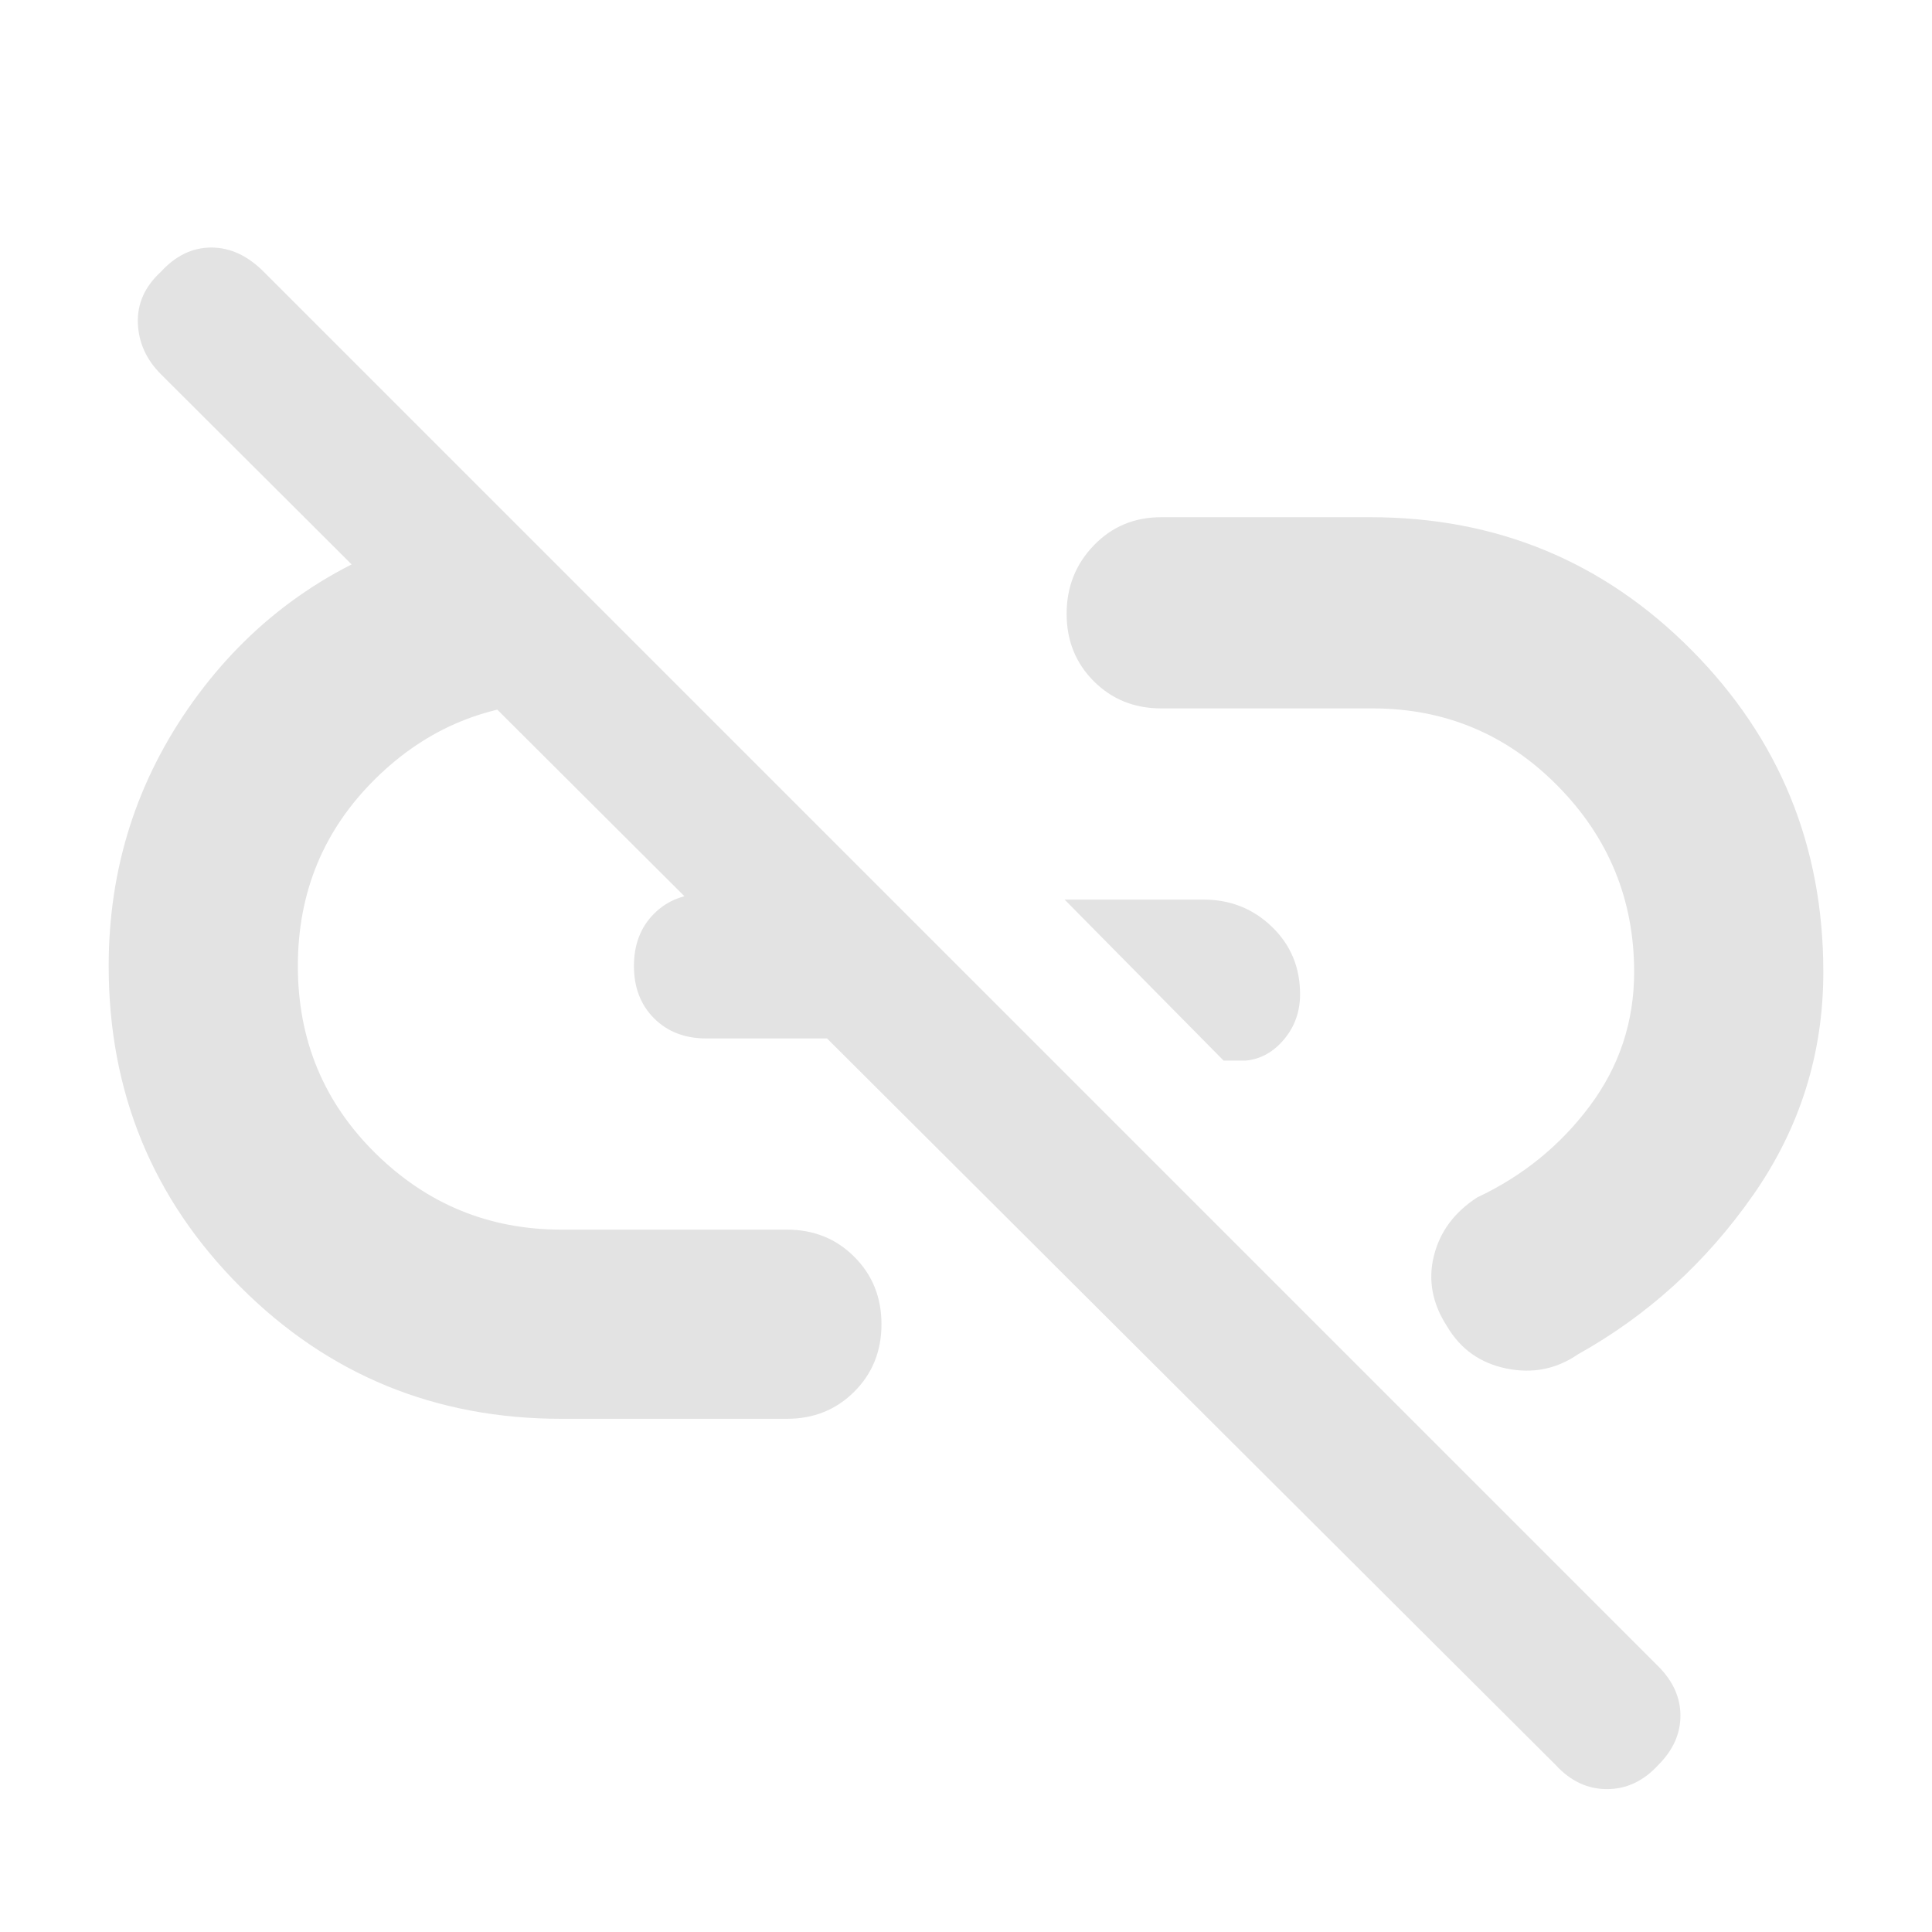
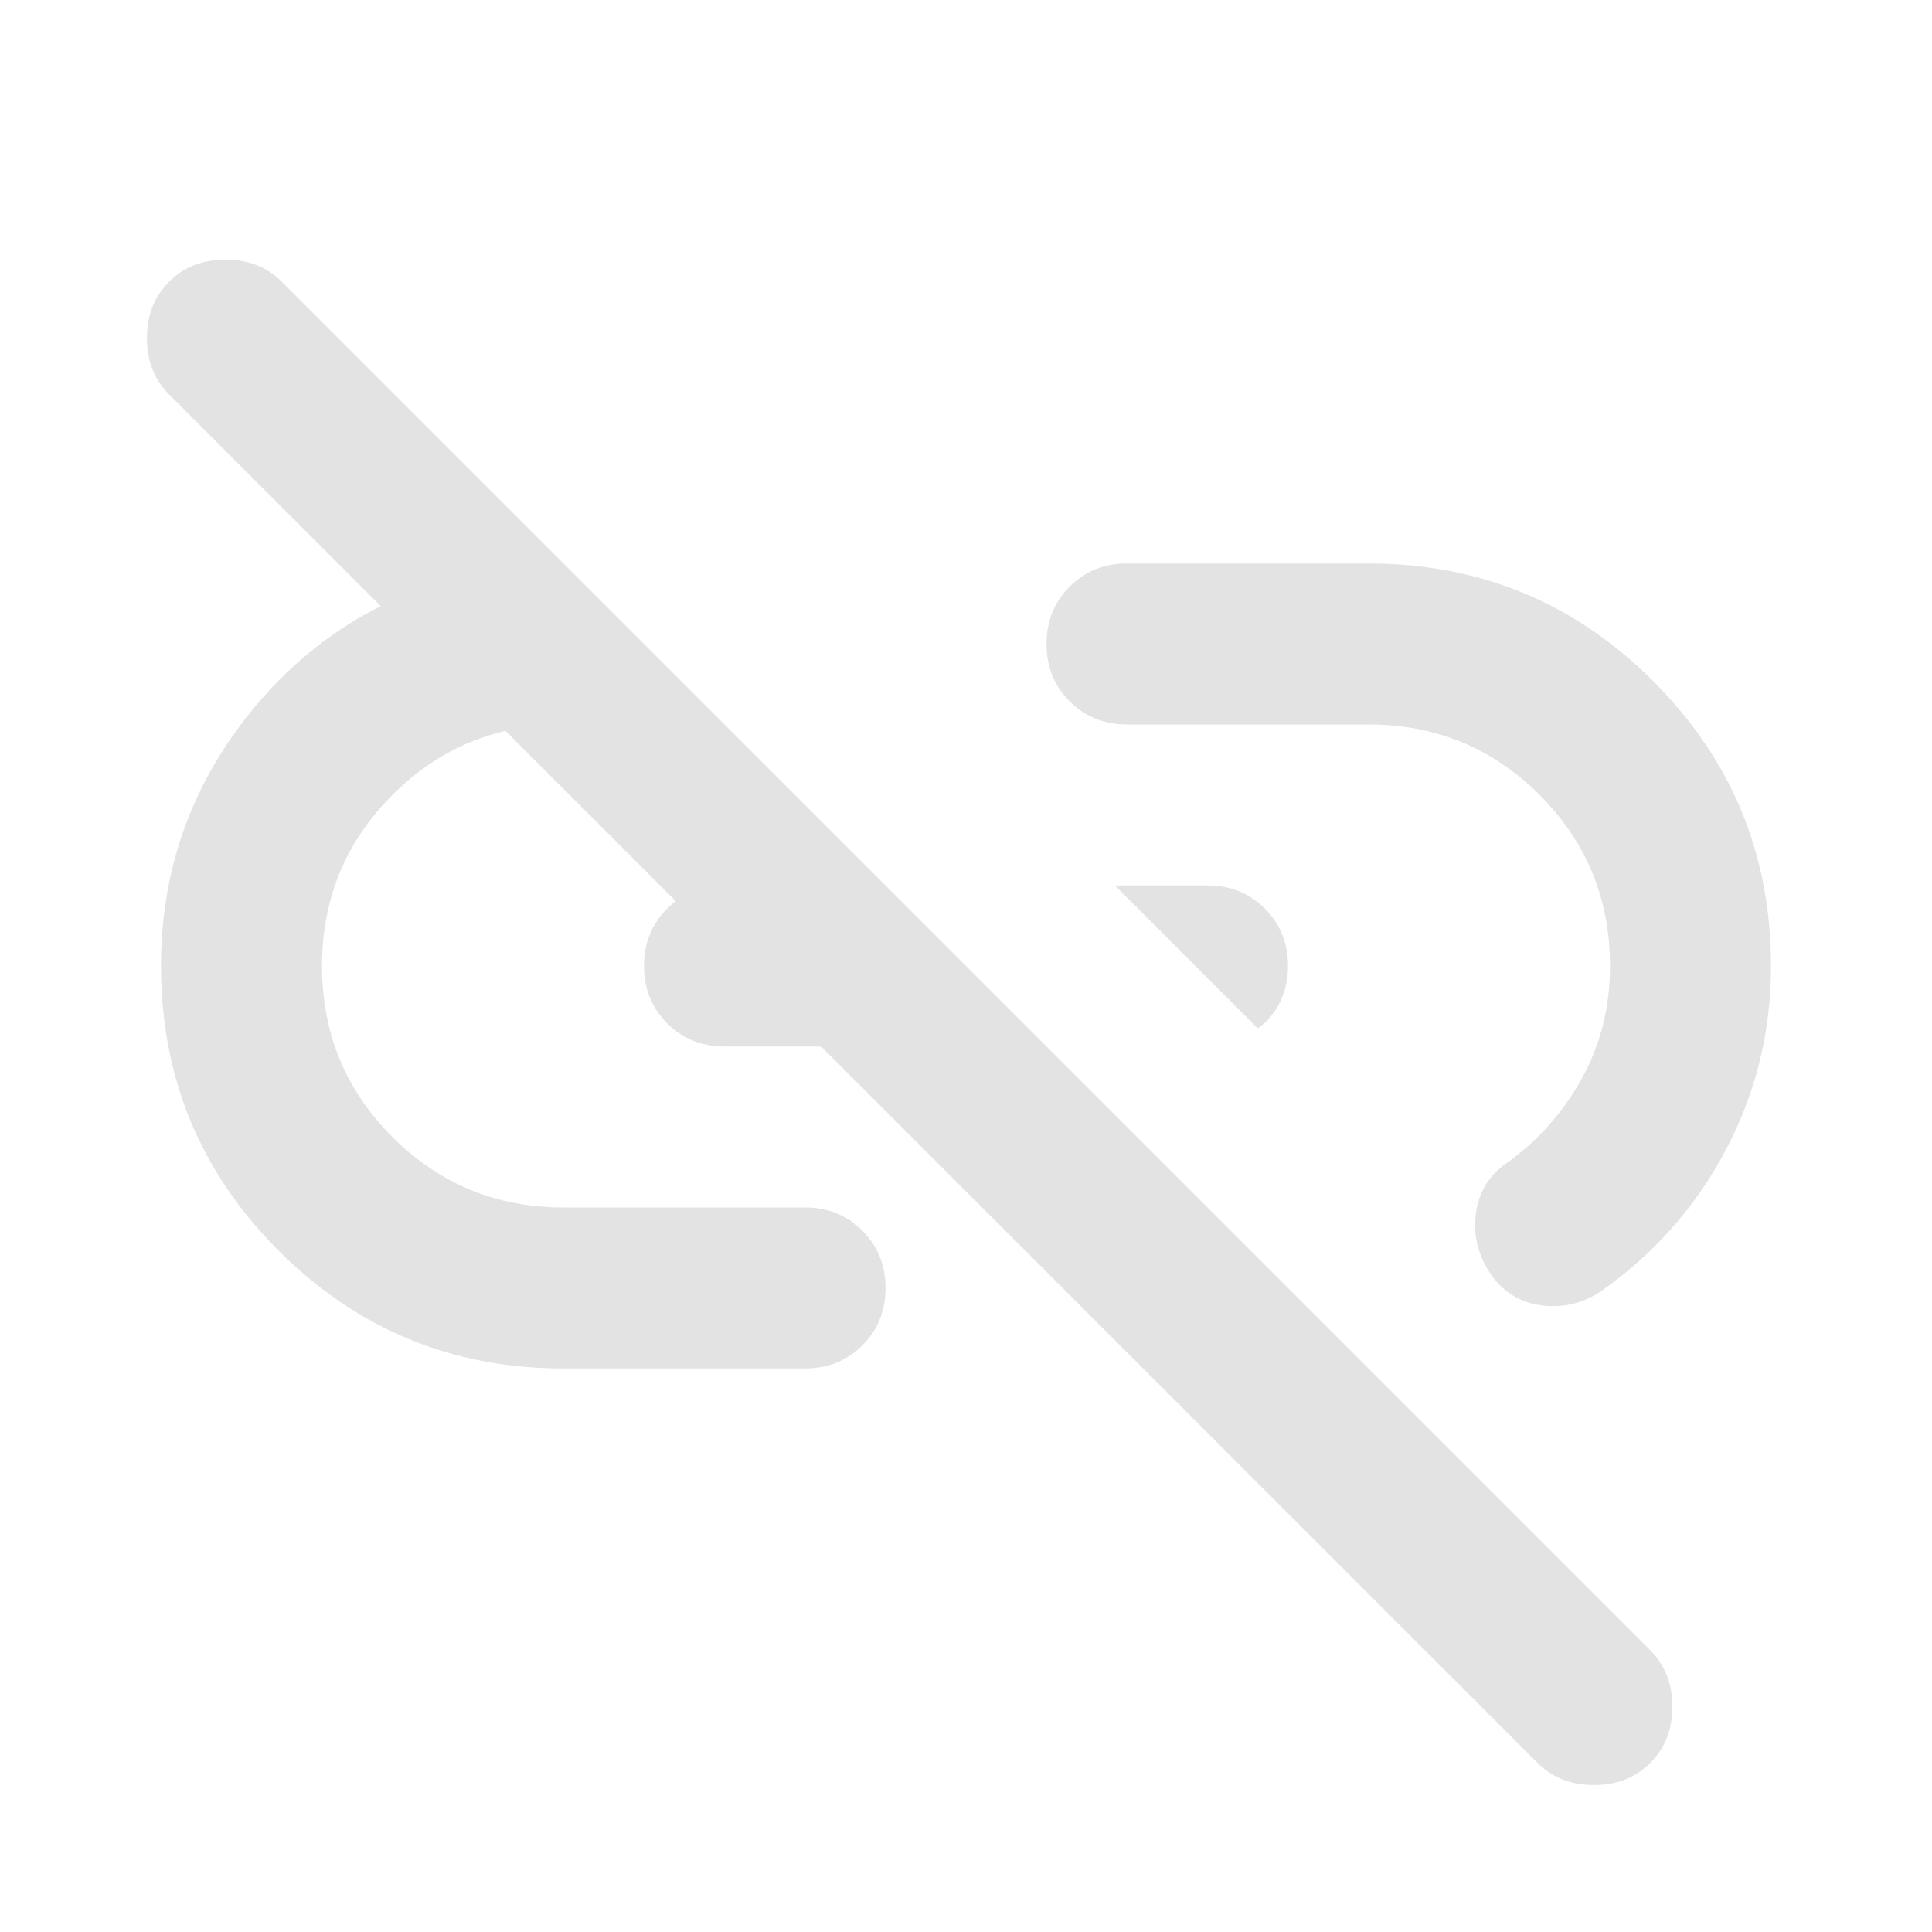
<svg xmlns="http://www.w3.org/2000/svg" height="24px" viewBox="0 -960 960 960" width="24px" fill="#e3e3e3">
-   <path d="m608-433-79-80h69q20 0 34 13.5t14 33.5q0 13-8 22.5T619-433h-11ZM824-83q-11 12-25.5 12T773-83L80-774q-11-11-11.5-25.5T80-825q11-12 25-12t26 12l693 693q11 11 11 24.5T824-83ZM279-255q-94 0-159.5-65.5T54-480q0-73 42-131.5T207-693l81 82h-9q-54 0-92.5 38T148-480q0 55 38.5 93t92.5 38h112q20 0 33.5 13.5T438-302q0 20-13.5 33.5T391-255H279Zm72-189q-16 0-26-10t-10-26q0-16 10-26t26-10h40l72 72H351Zm368 143q-11-17-6.5-35t21.5-29q34-16 56-45.5t22-66.5q0-54-38-92.5T682-608H577q-20 0-33.5-13.5T530-655q0-20 13.5-34t33.5-14h104q94 0 159.5 66T906-477q0 61-35 111t-87 79q-16 11-35.5 7T719-301Z" />
+   <path d="m625-449-71-71h46q17 0 28.5 11.5T640-480q0 10-4 18t-11 13ZM820-84q-11 11-28 11t-28-11L84-764q-11-11-11-28t11-28q11-11 28-11t28 11l680 680q11 11 11 28t-11 28ZM280-280q-83 0-141.5-58.5T80-480q0-69 42-123t108-71l74 74h-24q-50 0-85 35t-35 85q0 50 35 85t85 35h120q17 0 28.5 11.5T440-320q0 17-11.5 28.5T400-280H280Zm80-160q-17 0-28.5-11.5T320-480q0-17 11.5-28.5T360-520h25l79 80H360Zm380 112q-9-14-6.5-30t16.5-25q23-17 36.5-42t13.5-55q0-50-35-85t-85-35H560q-17 0-28.5-11.5T520-640q0-17 11.5-28.5T560-680h120q83 0 141.5 58.5T880-480q0 49-22.5 91.5T795-318q-14 9-30 6.5T740-328Z" />
</svg>
